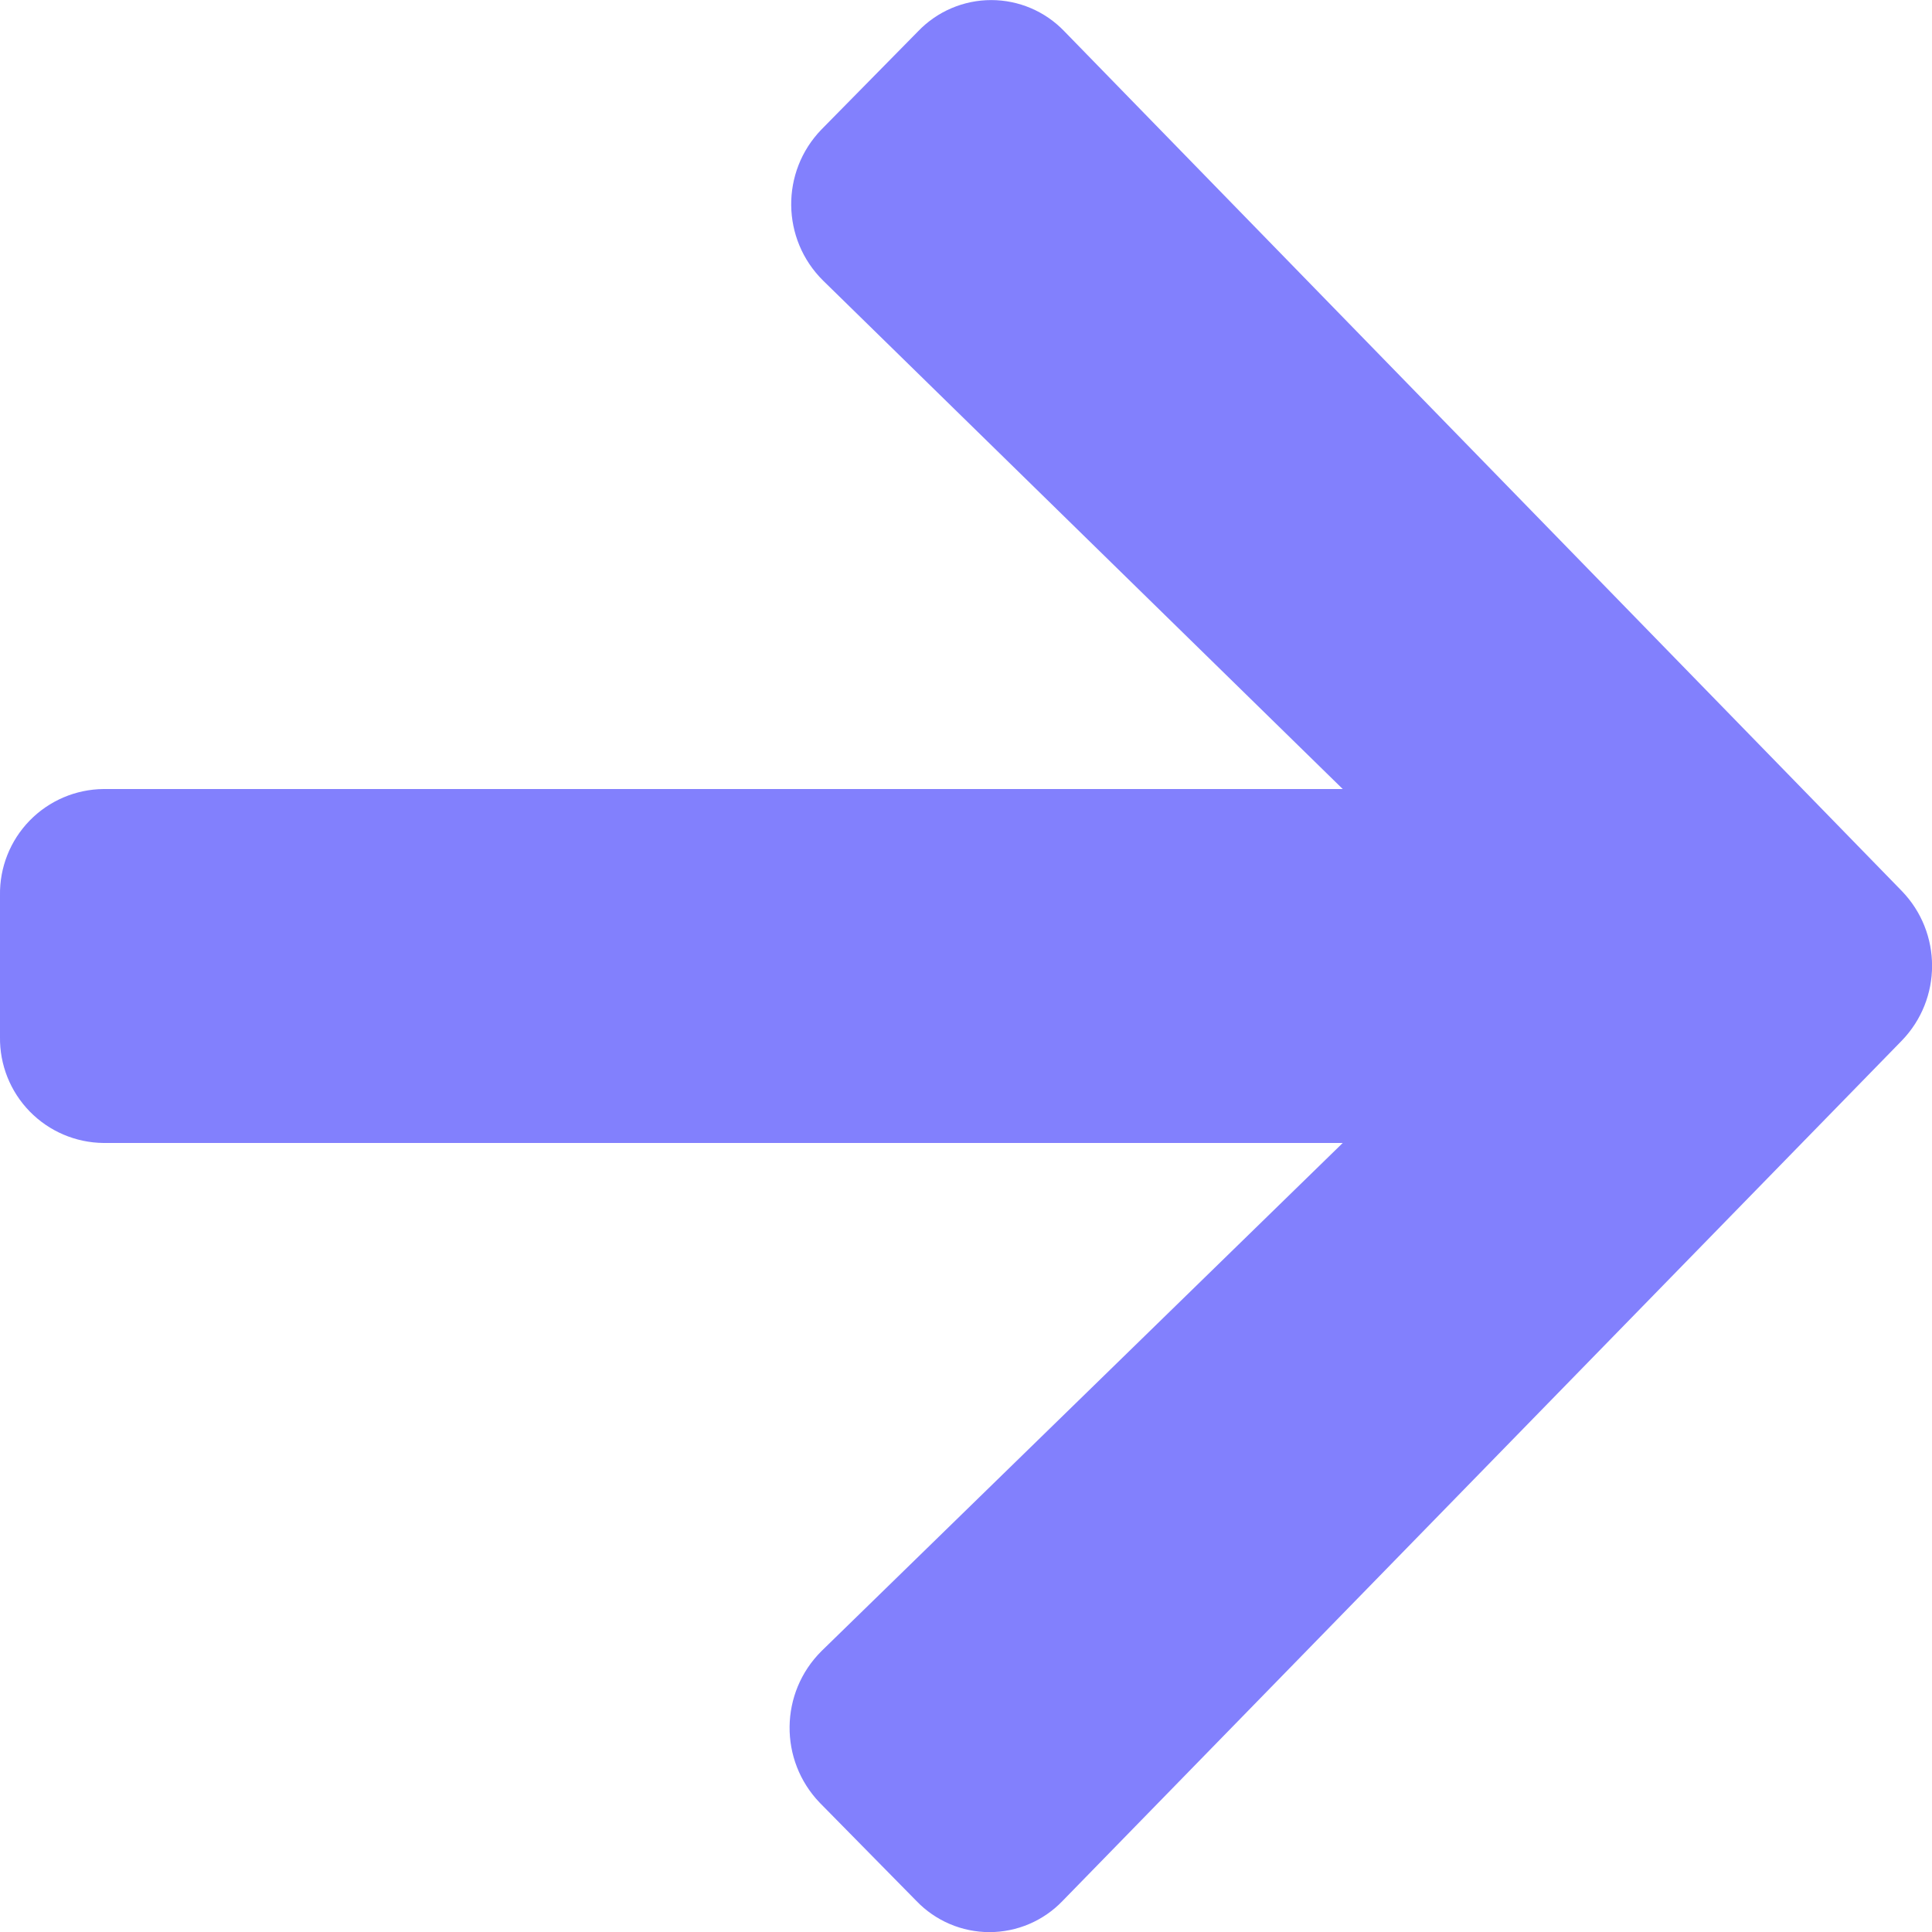
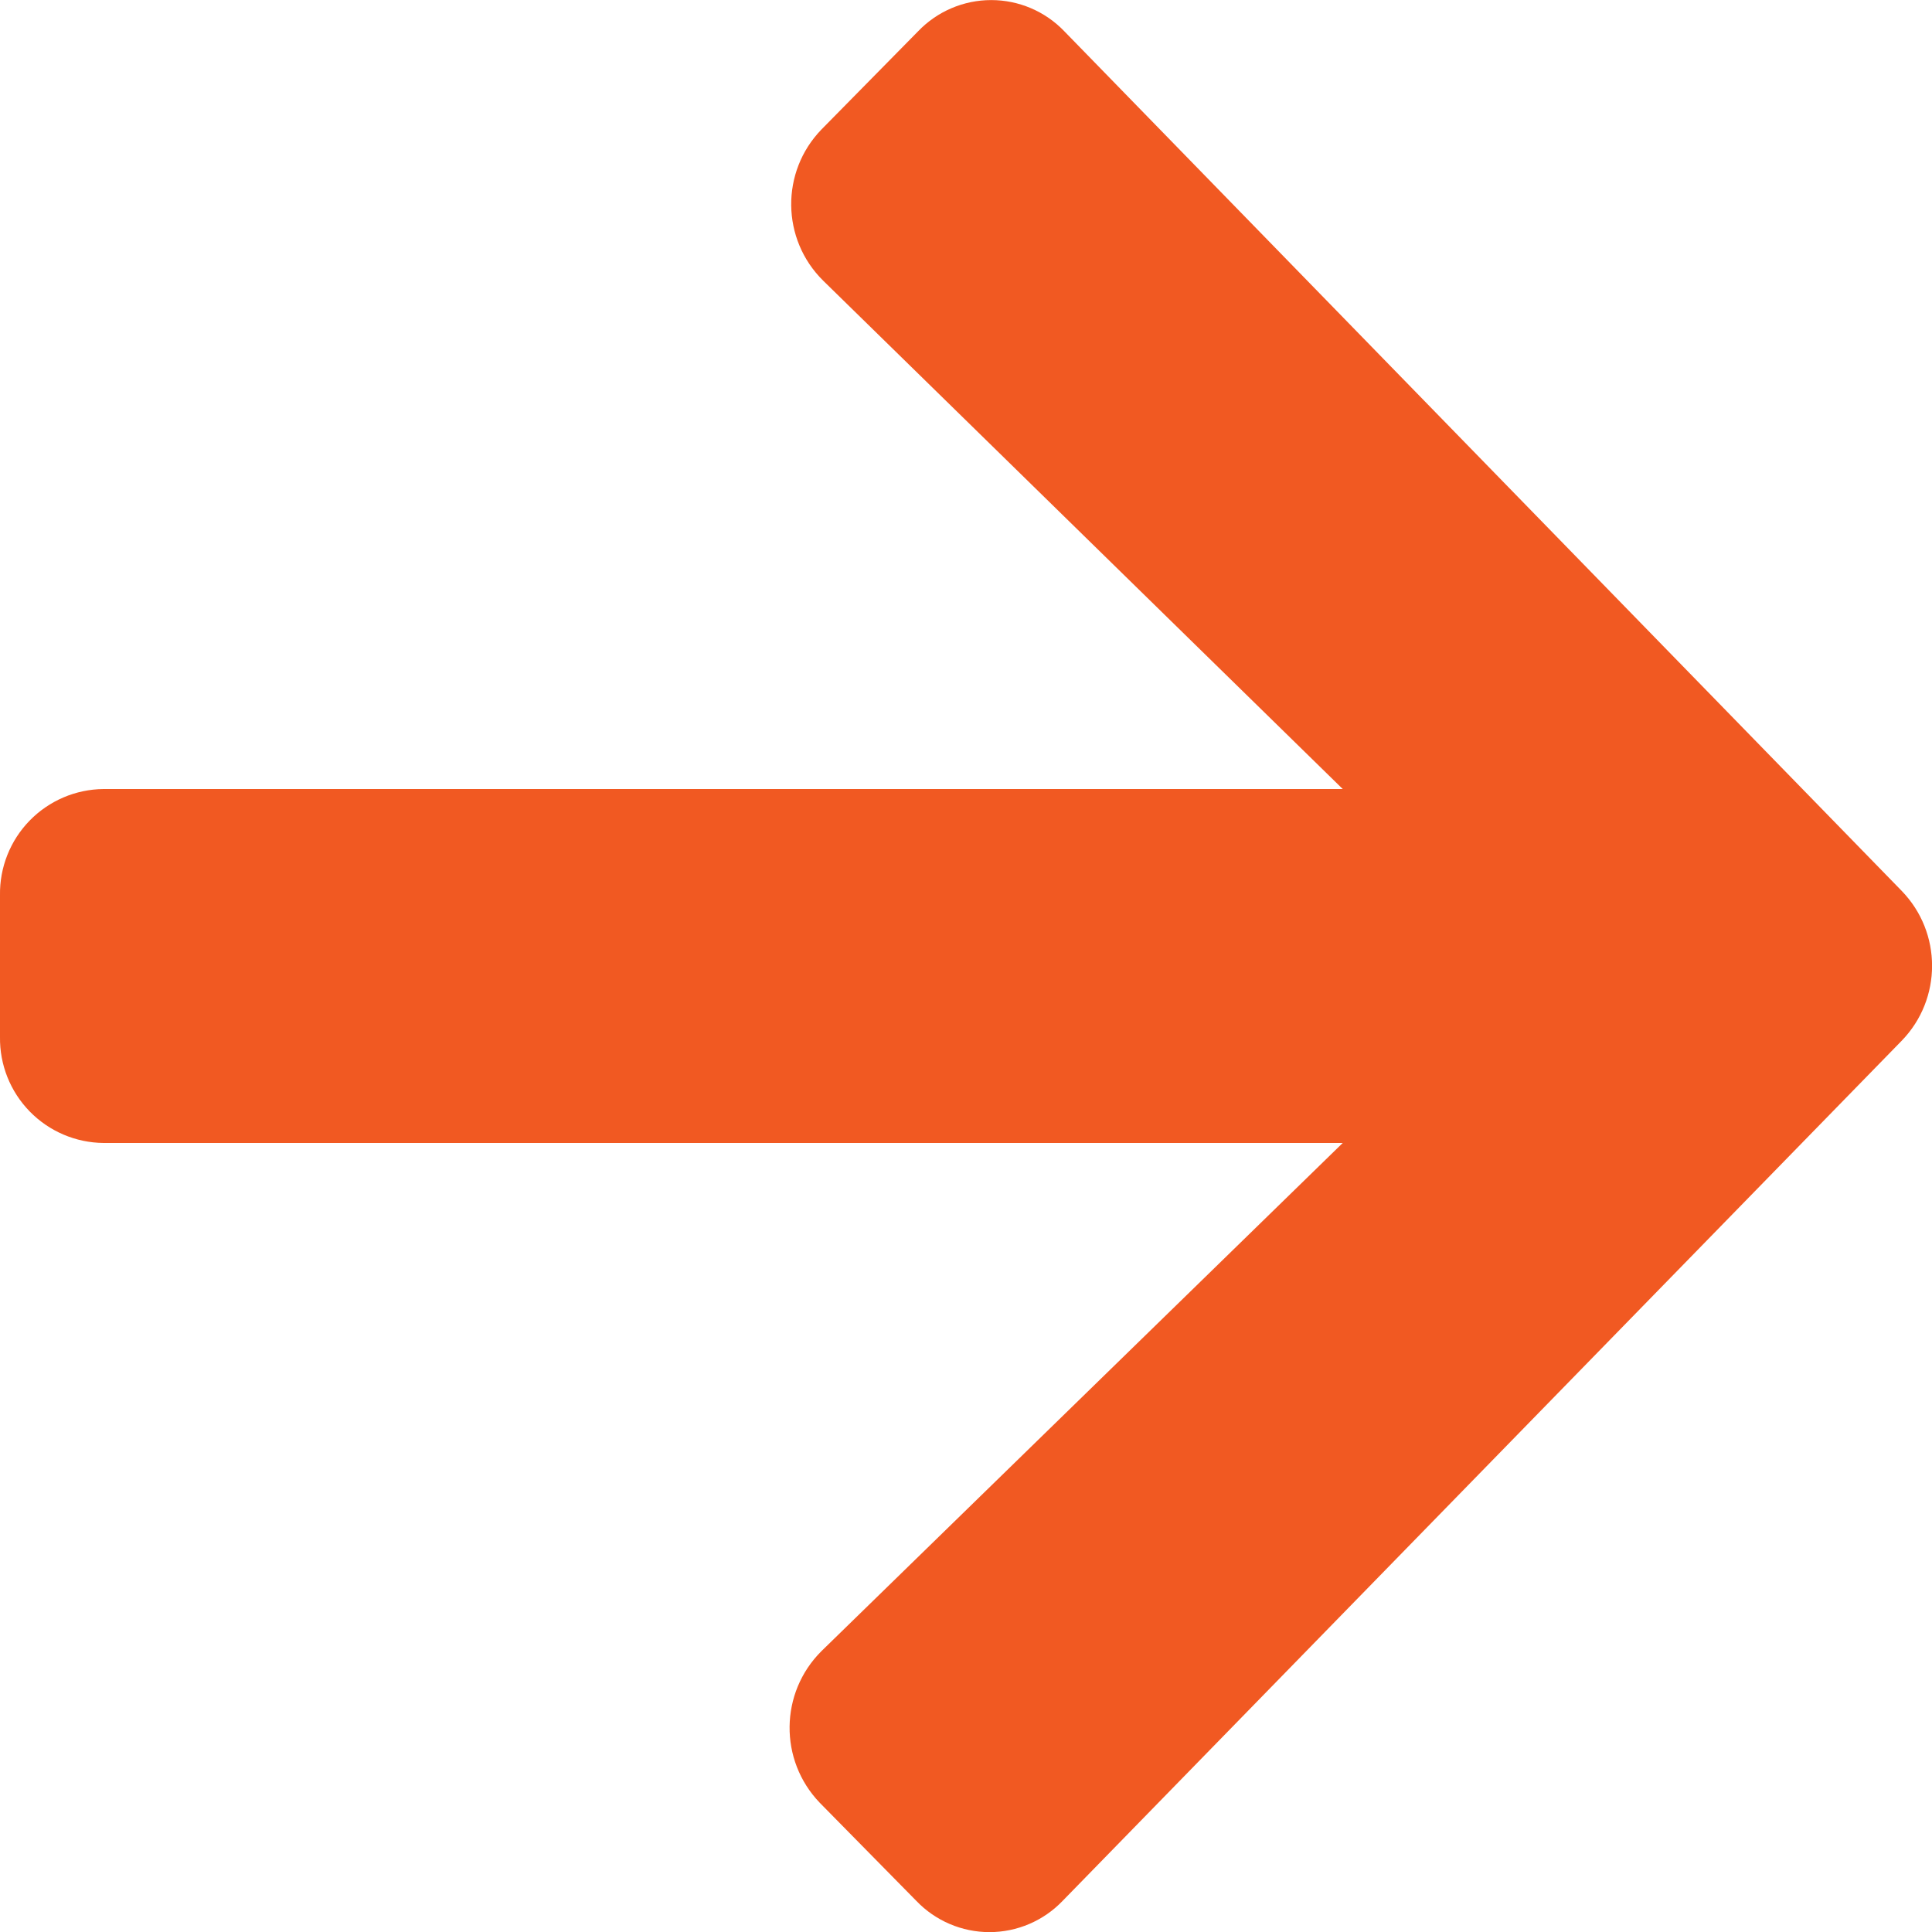
<svg xmlns="http://www.w3.org/2000/svg" width="10" height="10" viewBox="0 0 10 10">
-   <path id="left-arrow-c2" d="M4.252,3.317l.5-.508a.524.524,0,0,1,.757,0L9.843,7.258a.557.557,0,0,1,0,.776L5.5,12.486a.524.524,0,0,1-.757,0l-.5-.508a.56.56,0,0,1,.009-.785L6.95,8.563H.536A.541.541,0,0,1,0,8.014V7.281a.541.541,0,0,1,.536-.55H6.95L4.261,4.1A.556.556,0,0,1,4.252,3.317Z" transform="translate(0 -2.647)" fill="#8280fd" />
+   <path id="left-arrow-c2" d="M4.252,3.317l.5-.508a.524.524,0,0,1,.757,0L9.843,7.258a.557.557,0,0,1,0,.776L5.5,12.486a.524.524,0,0,1-.757,0l-.5-.508a.56.56,0,0,1,.009-.785L6.95,8.563H.536A.541.541,0,0,1,0,8.014V7.281a.541.541,0,0,1,.536-.55H6.95L4.261,4.1A.556.556,0,0,1,4.252,3.317Z" transform="translate(0 -2.647)" fill="#F15922" />
</svg>
